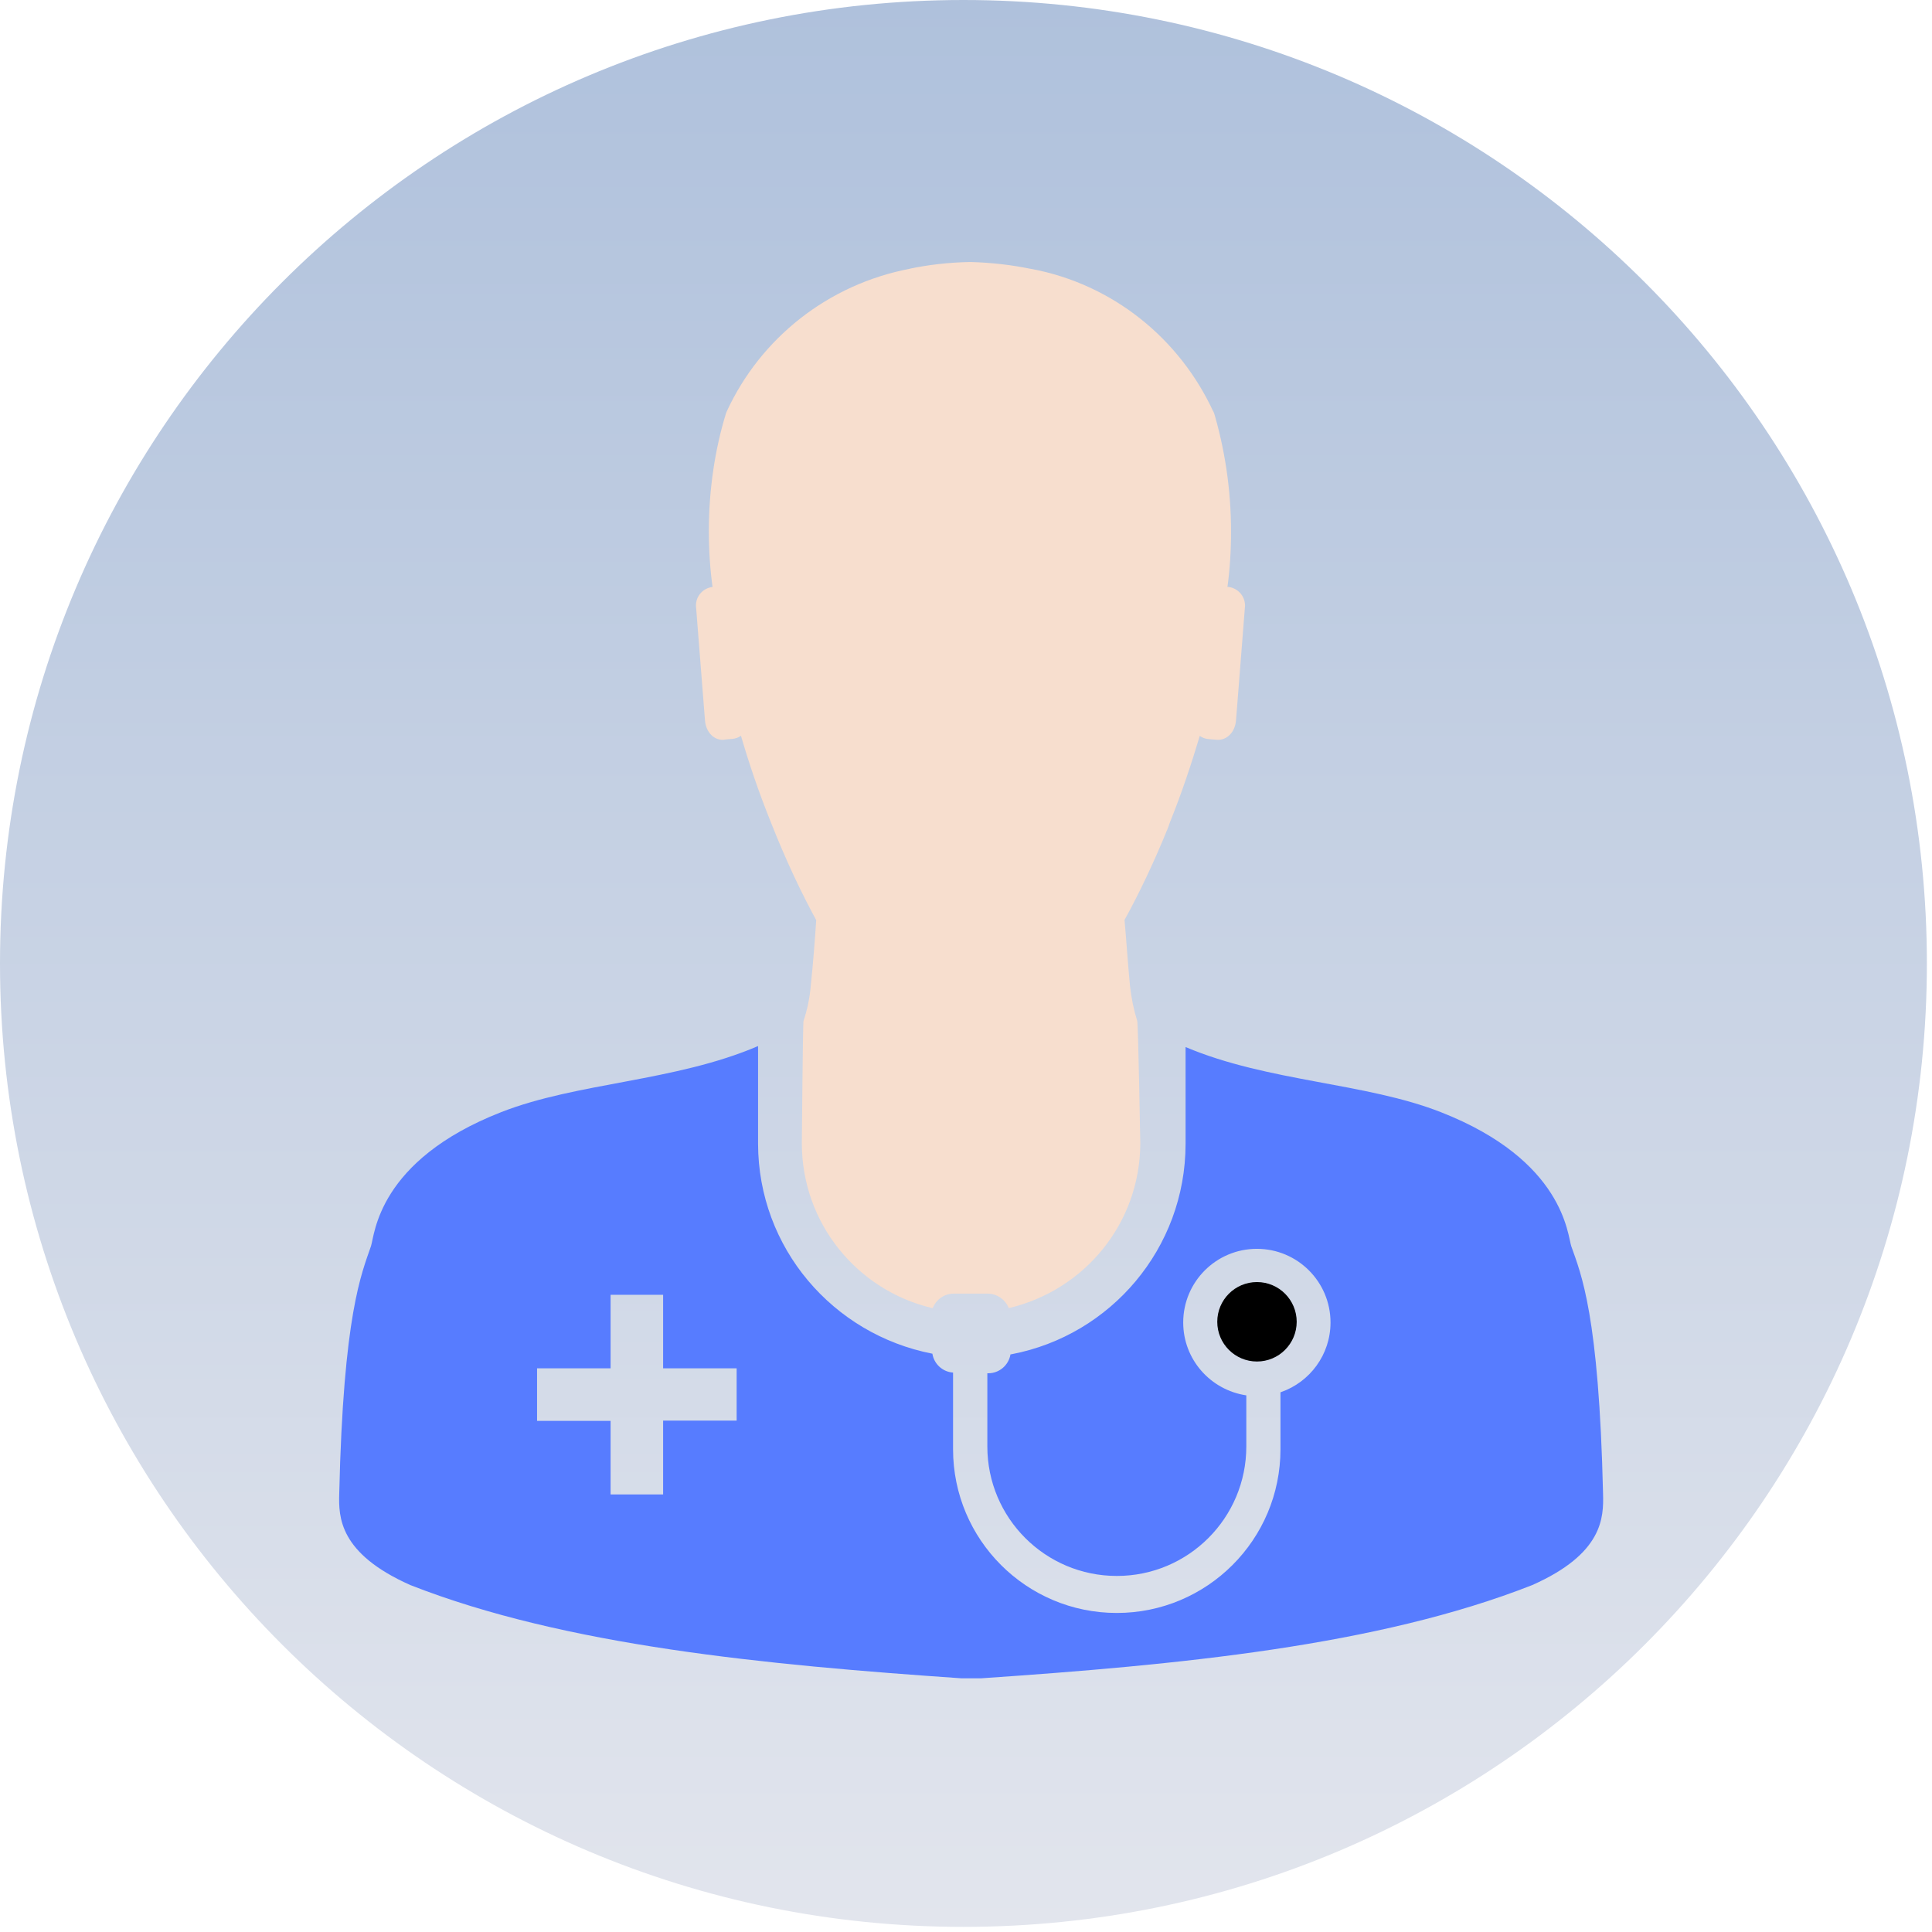
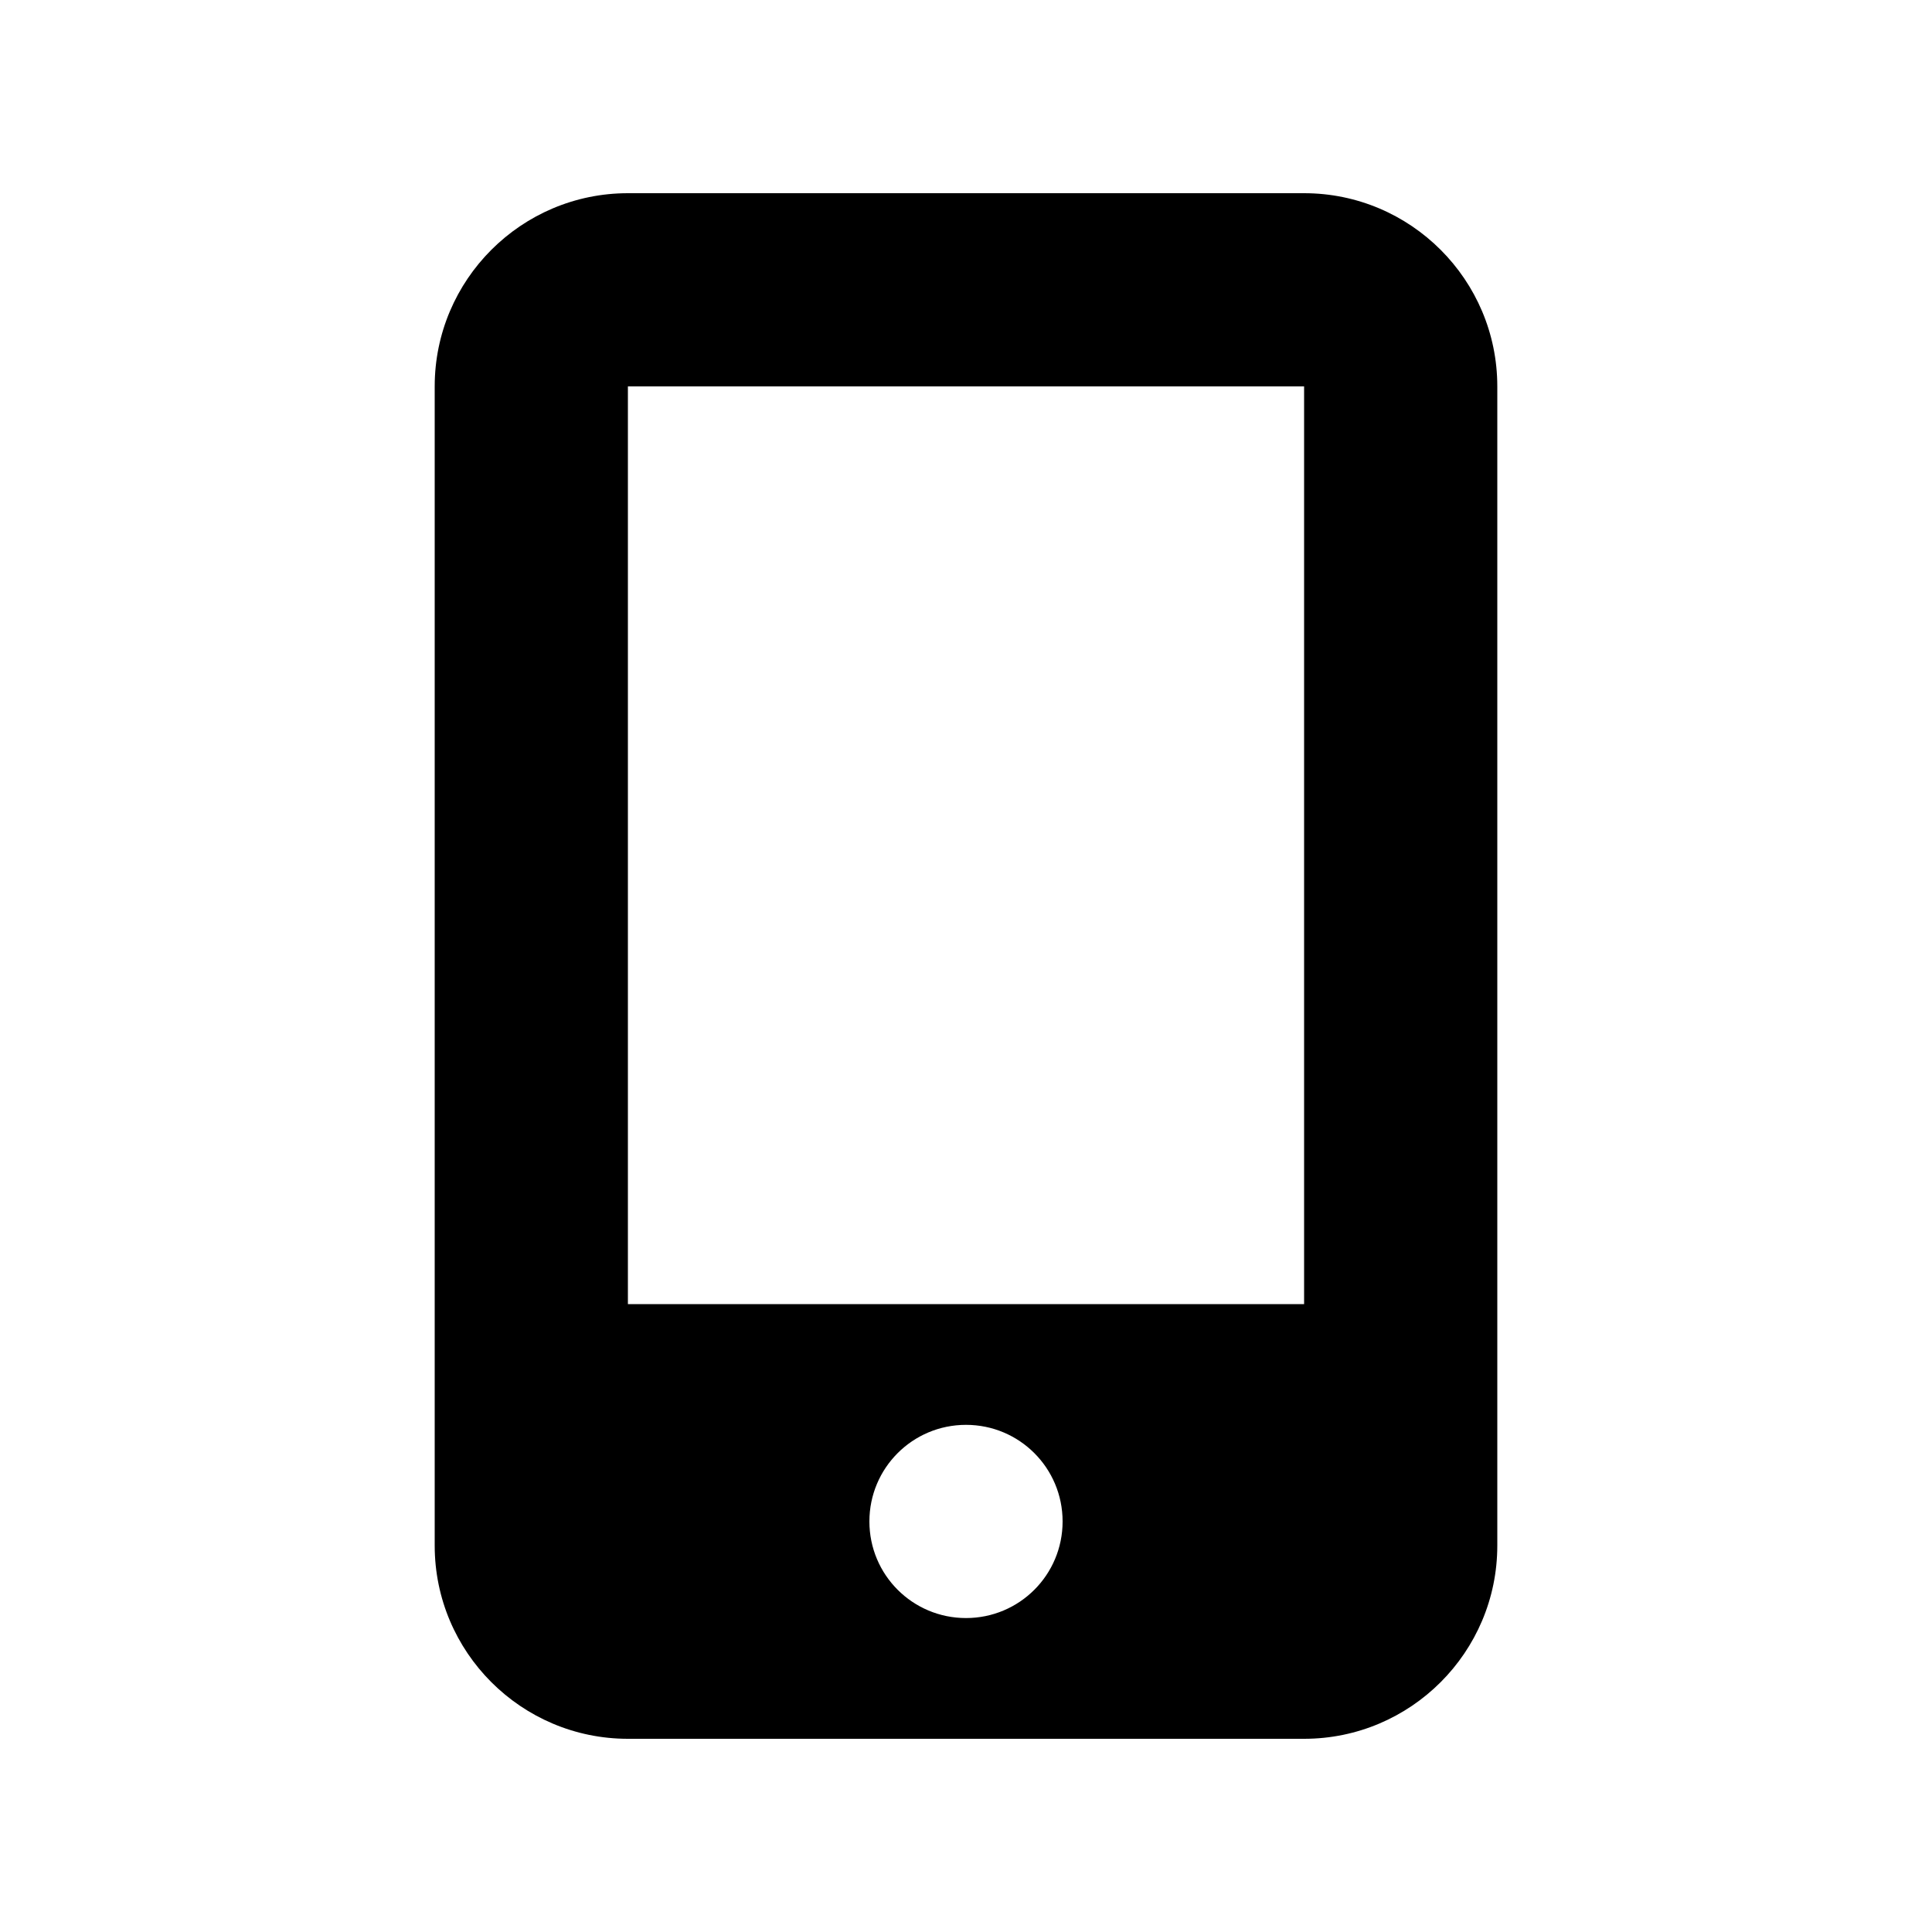
- <svg xmlns="http://www.w3.org/2000/svg" width="126" height="126" viewBox="0 0 126 126" fill="none">
-   <circle cx="62.833" cy="62.833" r="62.833" fill="url(#paint0_linear_4741_2362)" />
-   <path d="M47.248 48.233L47.786 48.187C47.99 48.163 48.175 48.09 48.329 47.983L48.325 47.986C48.841 49.765 49.472 51.635 50.261 53.594C51.274 56.157 52.27 58.263 53.387 60.295L53.233 59.987C53.14 61.388 53.029 62.828 52.882 64.221C52.813 65.079 52.644 65.88 52.386 66.634L52.405 66.565C52.359 66.584 52.294 74.57 52.294 74.57C52.297 79.778 55.904 84.138 60.753 85.297L60.83 85.312C61.05 84.754 61.581 84.366 62.204 84.366H64.413C65.033 84.373 65.564 84.758 65.784 85.301L65.787 85.312C70.726 84.15 74.347 79.789 74.367 74.578C74.367 74.578 74.232 66.623 74.163 66.569C73.951 65.895 73.782 65.102 73.693 64.286L73.689 64.228C73.555 62.828 73.466 61.423 73.339 59.995C74.29 58.278 75.287 56.177 76.164 54.01L76.31 53.602C77.099 51.643 77.711 49.776 78.246 47.994C78.396 48.102 78.581 48.175 78.781 48.198H78.785L79.328 48.244C79.982 48.313 80.559 47.775 80.613 46.94L81.198 39.507C81.198 39.504 81.198 39.5 81.198 39.5C81.198 38.872 80.729 38.357 80.124 38.28H80.117H80.051C80.201 37.198 80.286 35.951 80.286 34.685C80.286 31.921 79.878 29.25 79.12 26.737L79.17 26.933C76.949 22.061 72.546 18.523 67.242 17.534L67.142 17.519C66.003 17.284 64.675 17.126 63.32 17.088H63.286H63.24C61.858 17.115 60.53 17.269 59.245 17.542L59.383 17.519C53.987 18.535 49.592 22.072 47.398 26.829L47.355 26.933C46.639 29.242 46.228 31.898 46.228 34.646C46.228 35.928 46.316 37.19 46.489 38.422L46.474 38.28C45.862 38.349 45.389 38.861 45.389 39.484V39.511L45.974 46.943C46.028 47.798 46.613 48.313 47.244 48.244L47.248 48.233Z" fill="#F7DECE" />
-   <path d="M104.547 97.422C104.278 85.721 103.108 83.073 102.476 81.28C102.226 80.56 102.022 75.695 93.986 72.539C89.059 70.599 82.701 70.561 77.32 68.286V74.614C77.309 81.418 72.436 87.08 65.989 88.316L65.901 88.331C65.782 89.031 65.181 89.555 64.462 89.562H64.392V94.335C64.392 99 68.172 102.779 72.837 102.779C77.501 102.779 81.281 99 81.281 94.335V91.002C78.941 90.652 77.166 88.658 77.166 86.249C77.166 83.597 79.318 81.445 81.97 81.445C84.622 81.445 86.773 83.597 86.773 86.249C86.773 88.35 85.422 90.136 83.544 90.79L83.509 90.802V94.335V94.516C83.509 100.412 78.729 105.193 72.833 105.193C66.936 105.193 62.156 100.412 62.156 94.516C62.156 94.451 62.156 94.389 62.156 94.323V94.331V89.516C61.471 89.47 60.917 88.954 60.809 88.292V88.285C54.304 87.018 49.455 81.376 49.439 74.598V68.221C44.036 70.542 37.639 70.588 32.685 72.531C24.626 75.684 24.441 80.537 24.195 81.268C23.579 83.07 22.394 85.706 22.124 97.414C22.078 98.954 22.124 101.313 26.766 103.376C36.873 107.34 49.894 108.572 62.73 109.457H63.961C76.824 108.58 89.825 107.352 99.925 103.376C104.547 101.325 104.589 98.977 104.547 97.422ZM48.042 92.649H43.247V97.464H39.821V92.665H35.026V89.239H39.821V84.444H43.247V89.239H48.042V92.649Z" fill="#577CFF" />
-   <path d="M84.567 86.207C84.567 84.776 83.409 83.613 81.977 83.613C80.545 83.613 79.387 84.772 79.387 86.204C79.387 87.635 80.545 88.794 81.977 88.794C83.405 88.794 84.563 87.635 84.567 86.207Z" fill="black" />
-   <defs>
-     <linearGradient id="paint0_linear_4741_2362" x1="62.833" y1="0" x2="62.833" y2="125.665" gradientUnits="userSpaceOnUse">
-       <stop stop-color="#AFC1DC" />
-       <stop offset="1" stop-color="#E2E5ED" />
-     </linearGradient>
-   </defs>
+ <svg xmlns="http://www.w3.org/2000/svg" viewBox="0 0 640 640">
+   <path d="M144 128C144 92.7 172.7 64 208 64L432 64C467.3 64 496 92.7 496 128L496 512C496 547.3 467.3 576 432 576L208 576C172.7 576 144 547.3 144 512L144 128zM208 128L208 432L432 432L432 128L208 128zM320 536C337.7 536 352 521.7 352 504C352 486.3 337.7 472 320 472C302.3 472 288 486.3 288 504C288 521.7 302.3 536 320 536z" />
</svg>
